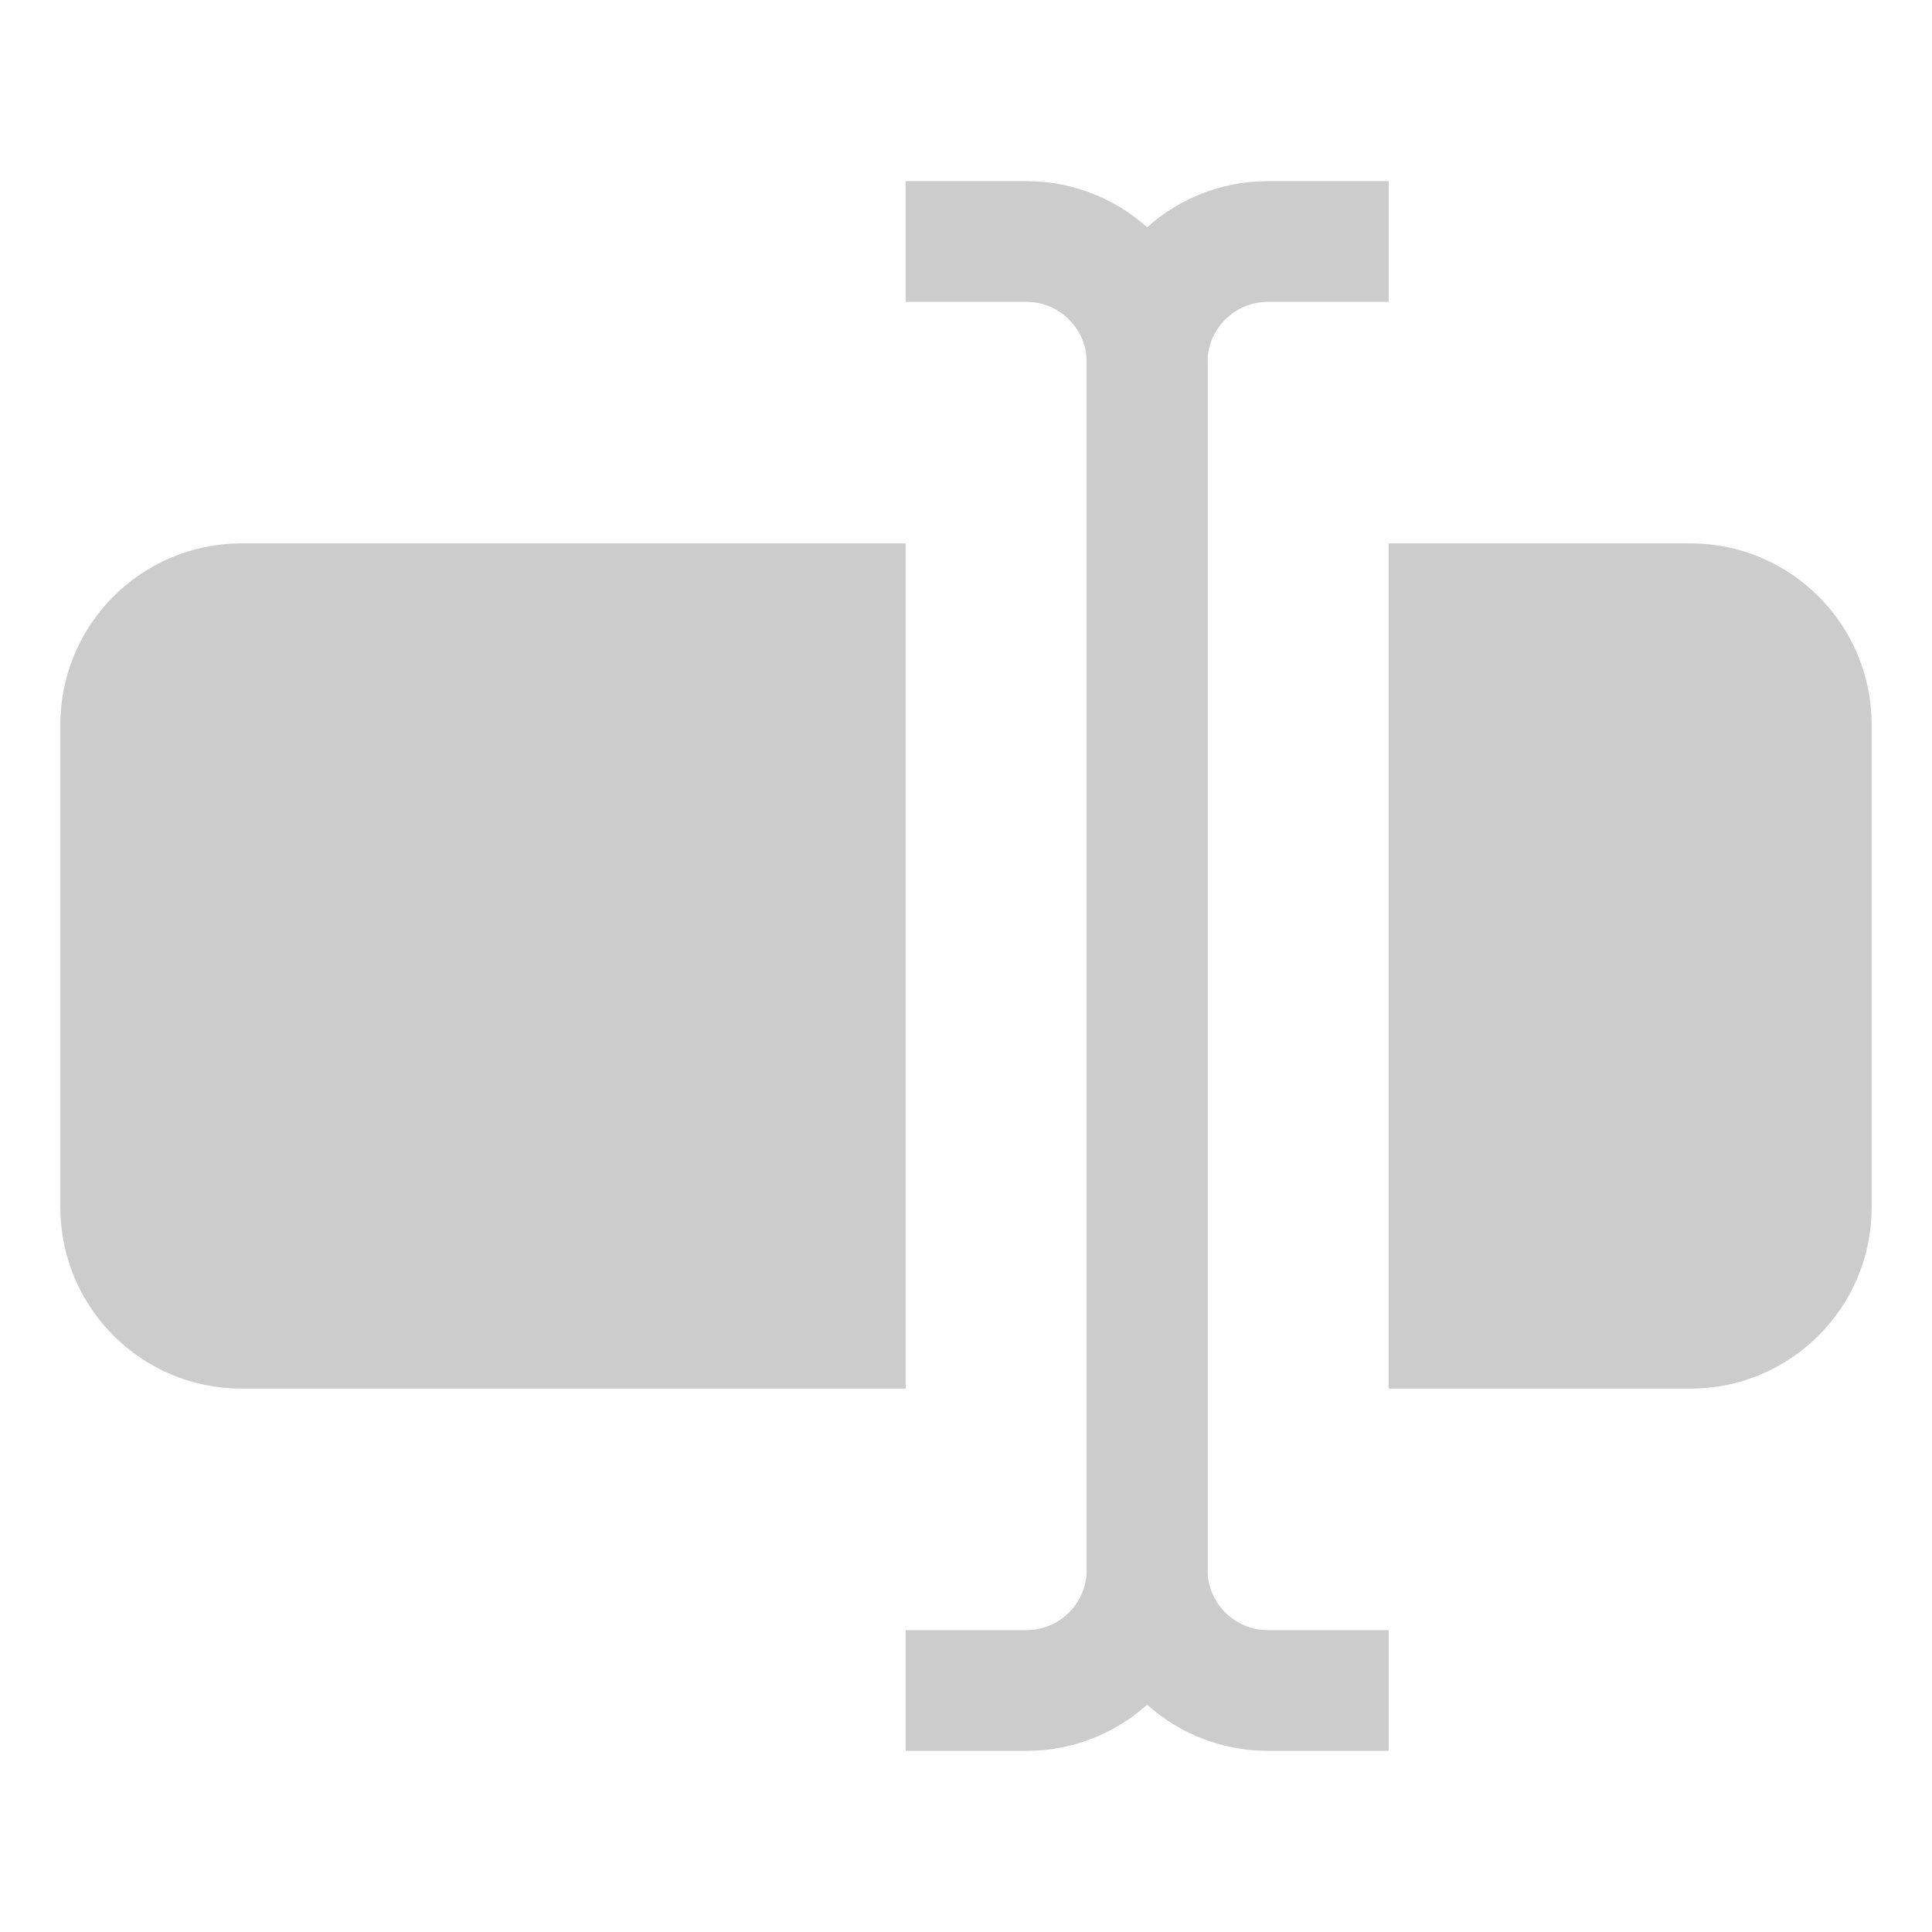
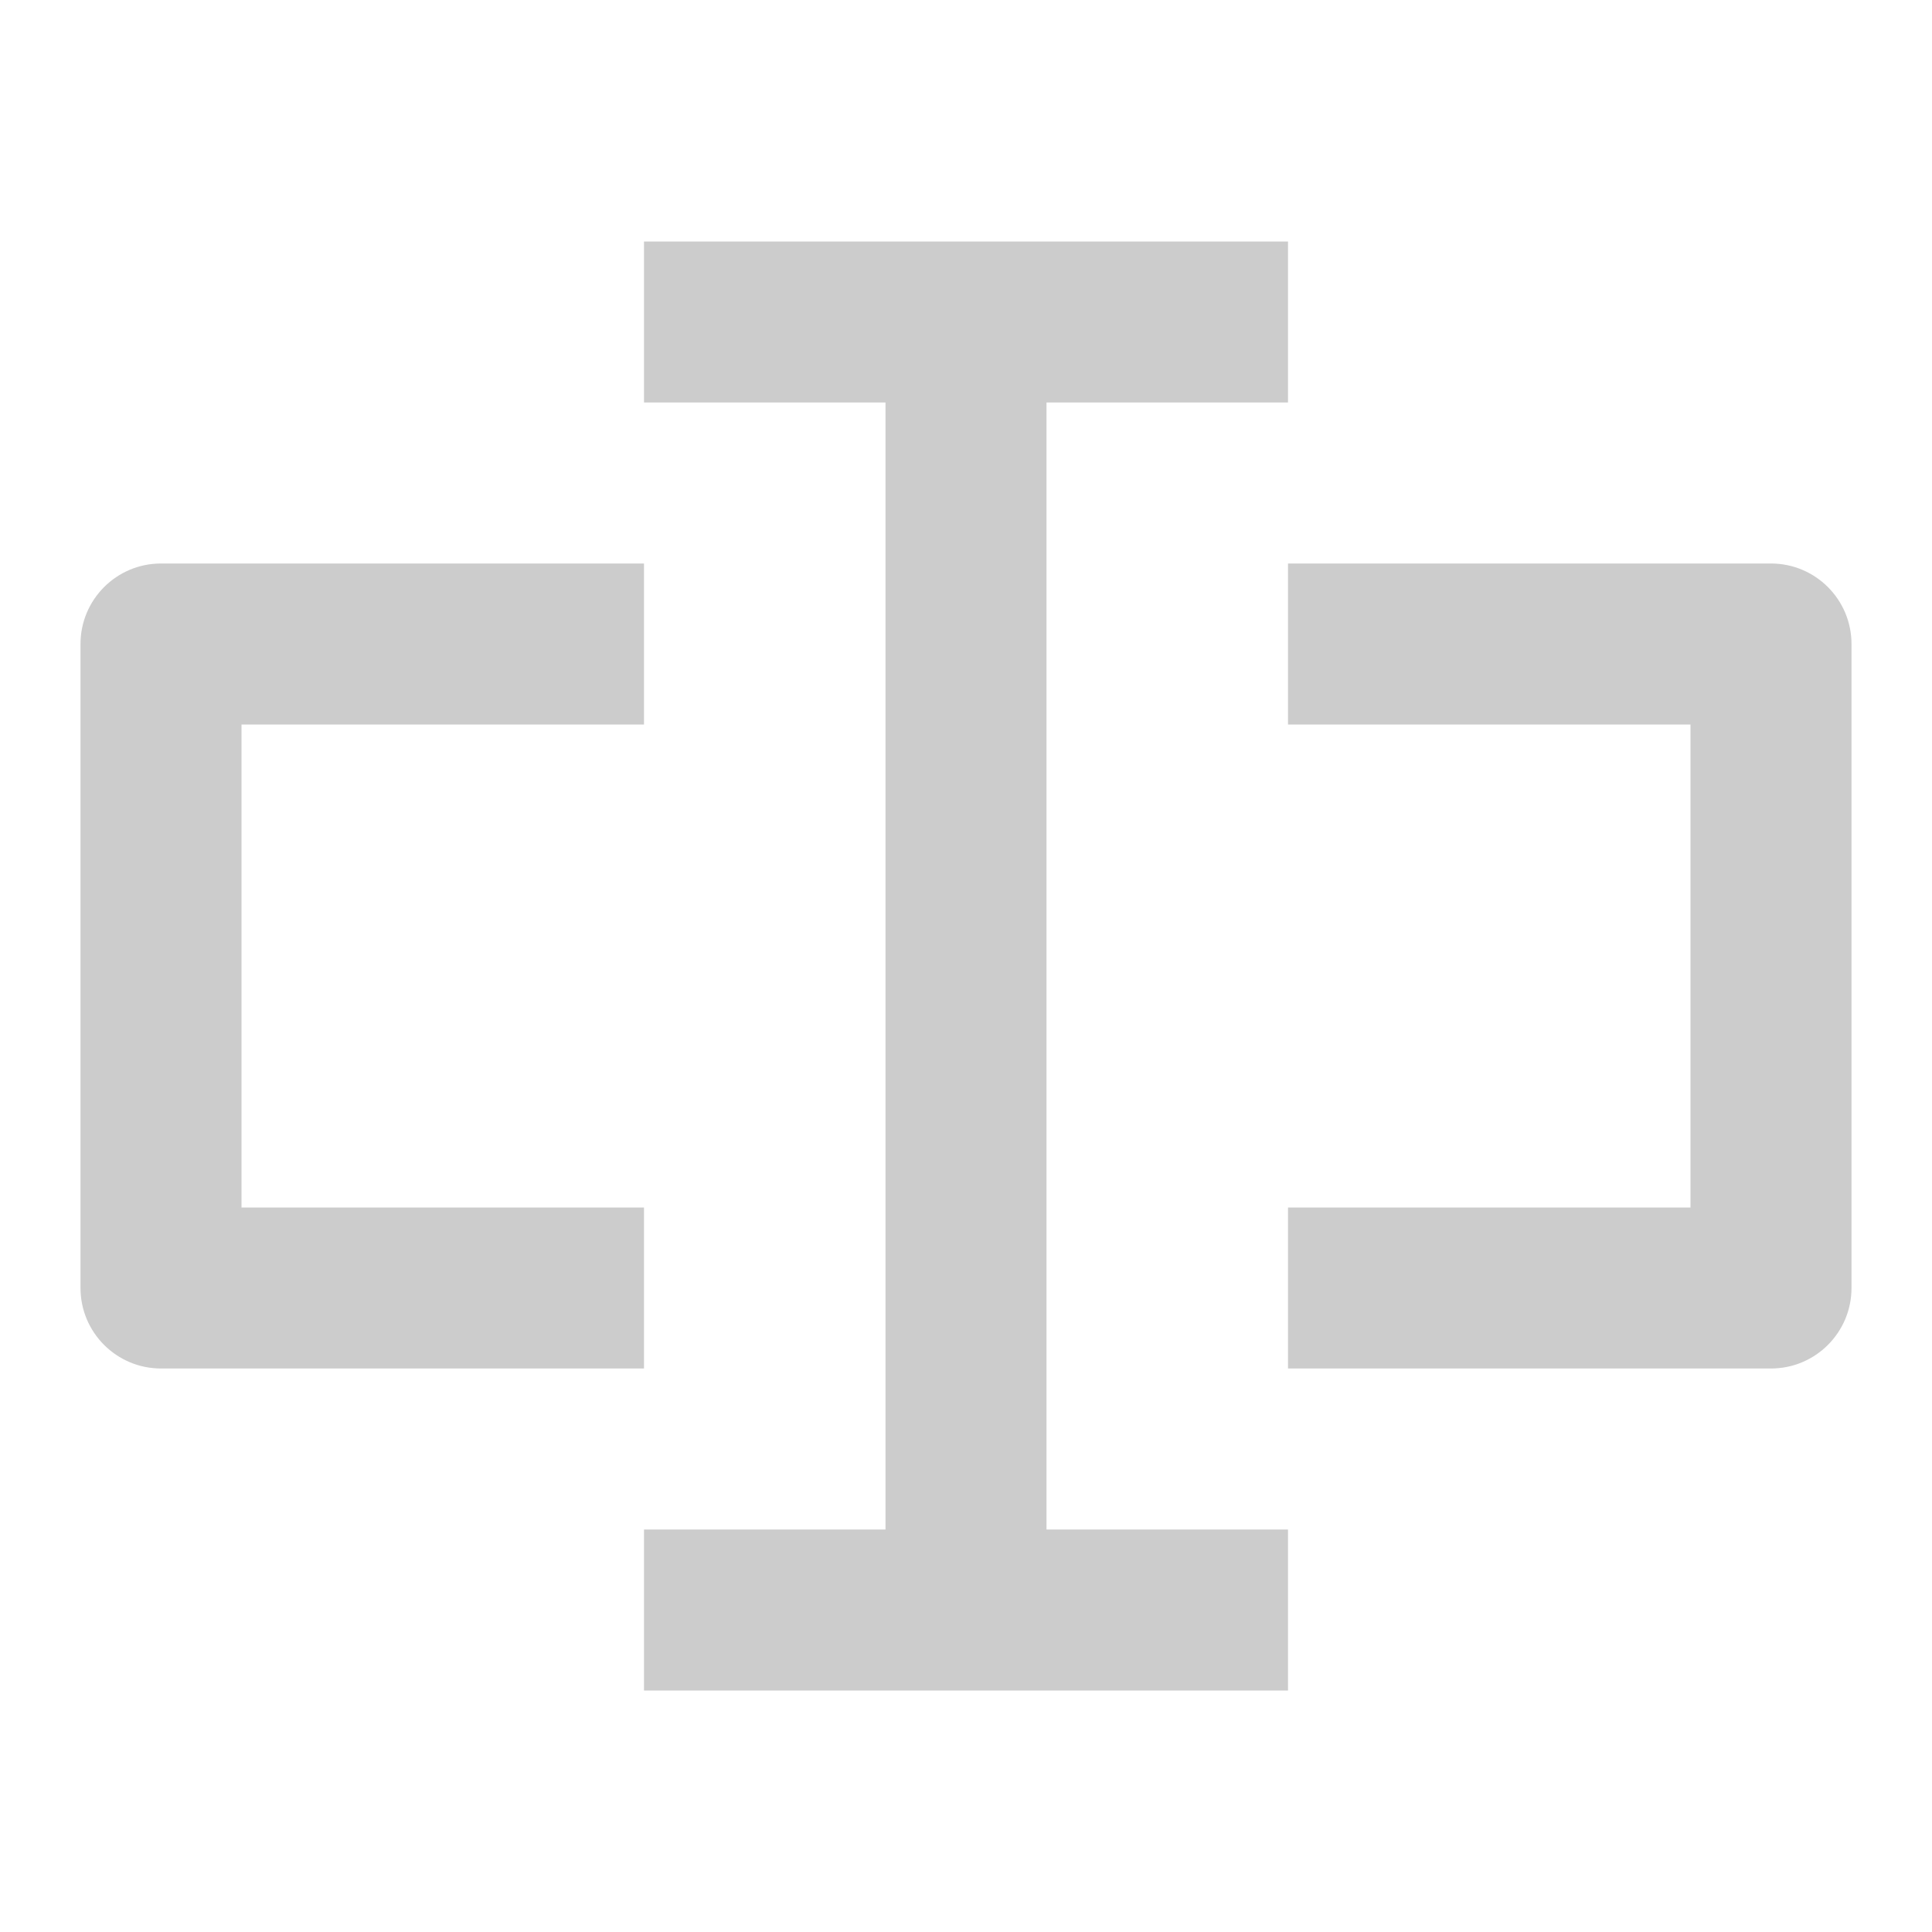
- <svg xmlns="http://www.w3.org/2000/svg" width="16" height="16" viewBox="0 0 16 16" fill="none">
-   <path d="M1 10V6C1 5.448 1.448 5 2 5H7V11H2C1.448 11 1 10.552 1 10Z" fill="#CCCCCC" stroke="#CCCCCC" />
-   <path d="M12 11V5H14C14.552 5 15 5.448 15 6L15 10C15 10.552 14.552 11 14 11H12Z" fill="#CCCCCC" stroke="#CCCCCC" />
-   <path d="M7.5 14H8.5C9.052 14 9.5 13.552 9.5 13V3C9.5 2.448 9.052 2 8.5 2H7.5" stroke="#CCCCCC" />
-   <path d="M11.5 2H10.5C9.948 2 9.5 2.448 9.5 3V13C9.5 13.552 9.948 14 10.5 14H11.5" stroke="#CCCCCC" />
+ <svg xmlns="http://www.w3.org/2000/svg" viewBox="0 0 24 24" fill="rgba(204,204,204,1)">
+   <path d="M8 5H11V19H8V21H16V19H13V5H16V3H8V5ZM2 7C1.448 7 1 7.448 1 8V16C1 16.552 1.448 17 2 17H8V15H3V9H8V7H2ZM16 9H21V15H16V17H22C22.552 17 23 16.552 23 16V8C23 7.448 22.552 7 22 7H16V9Z" />
</svg>
